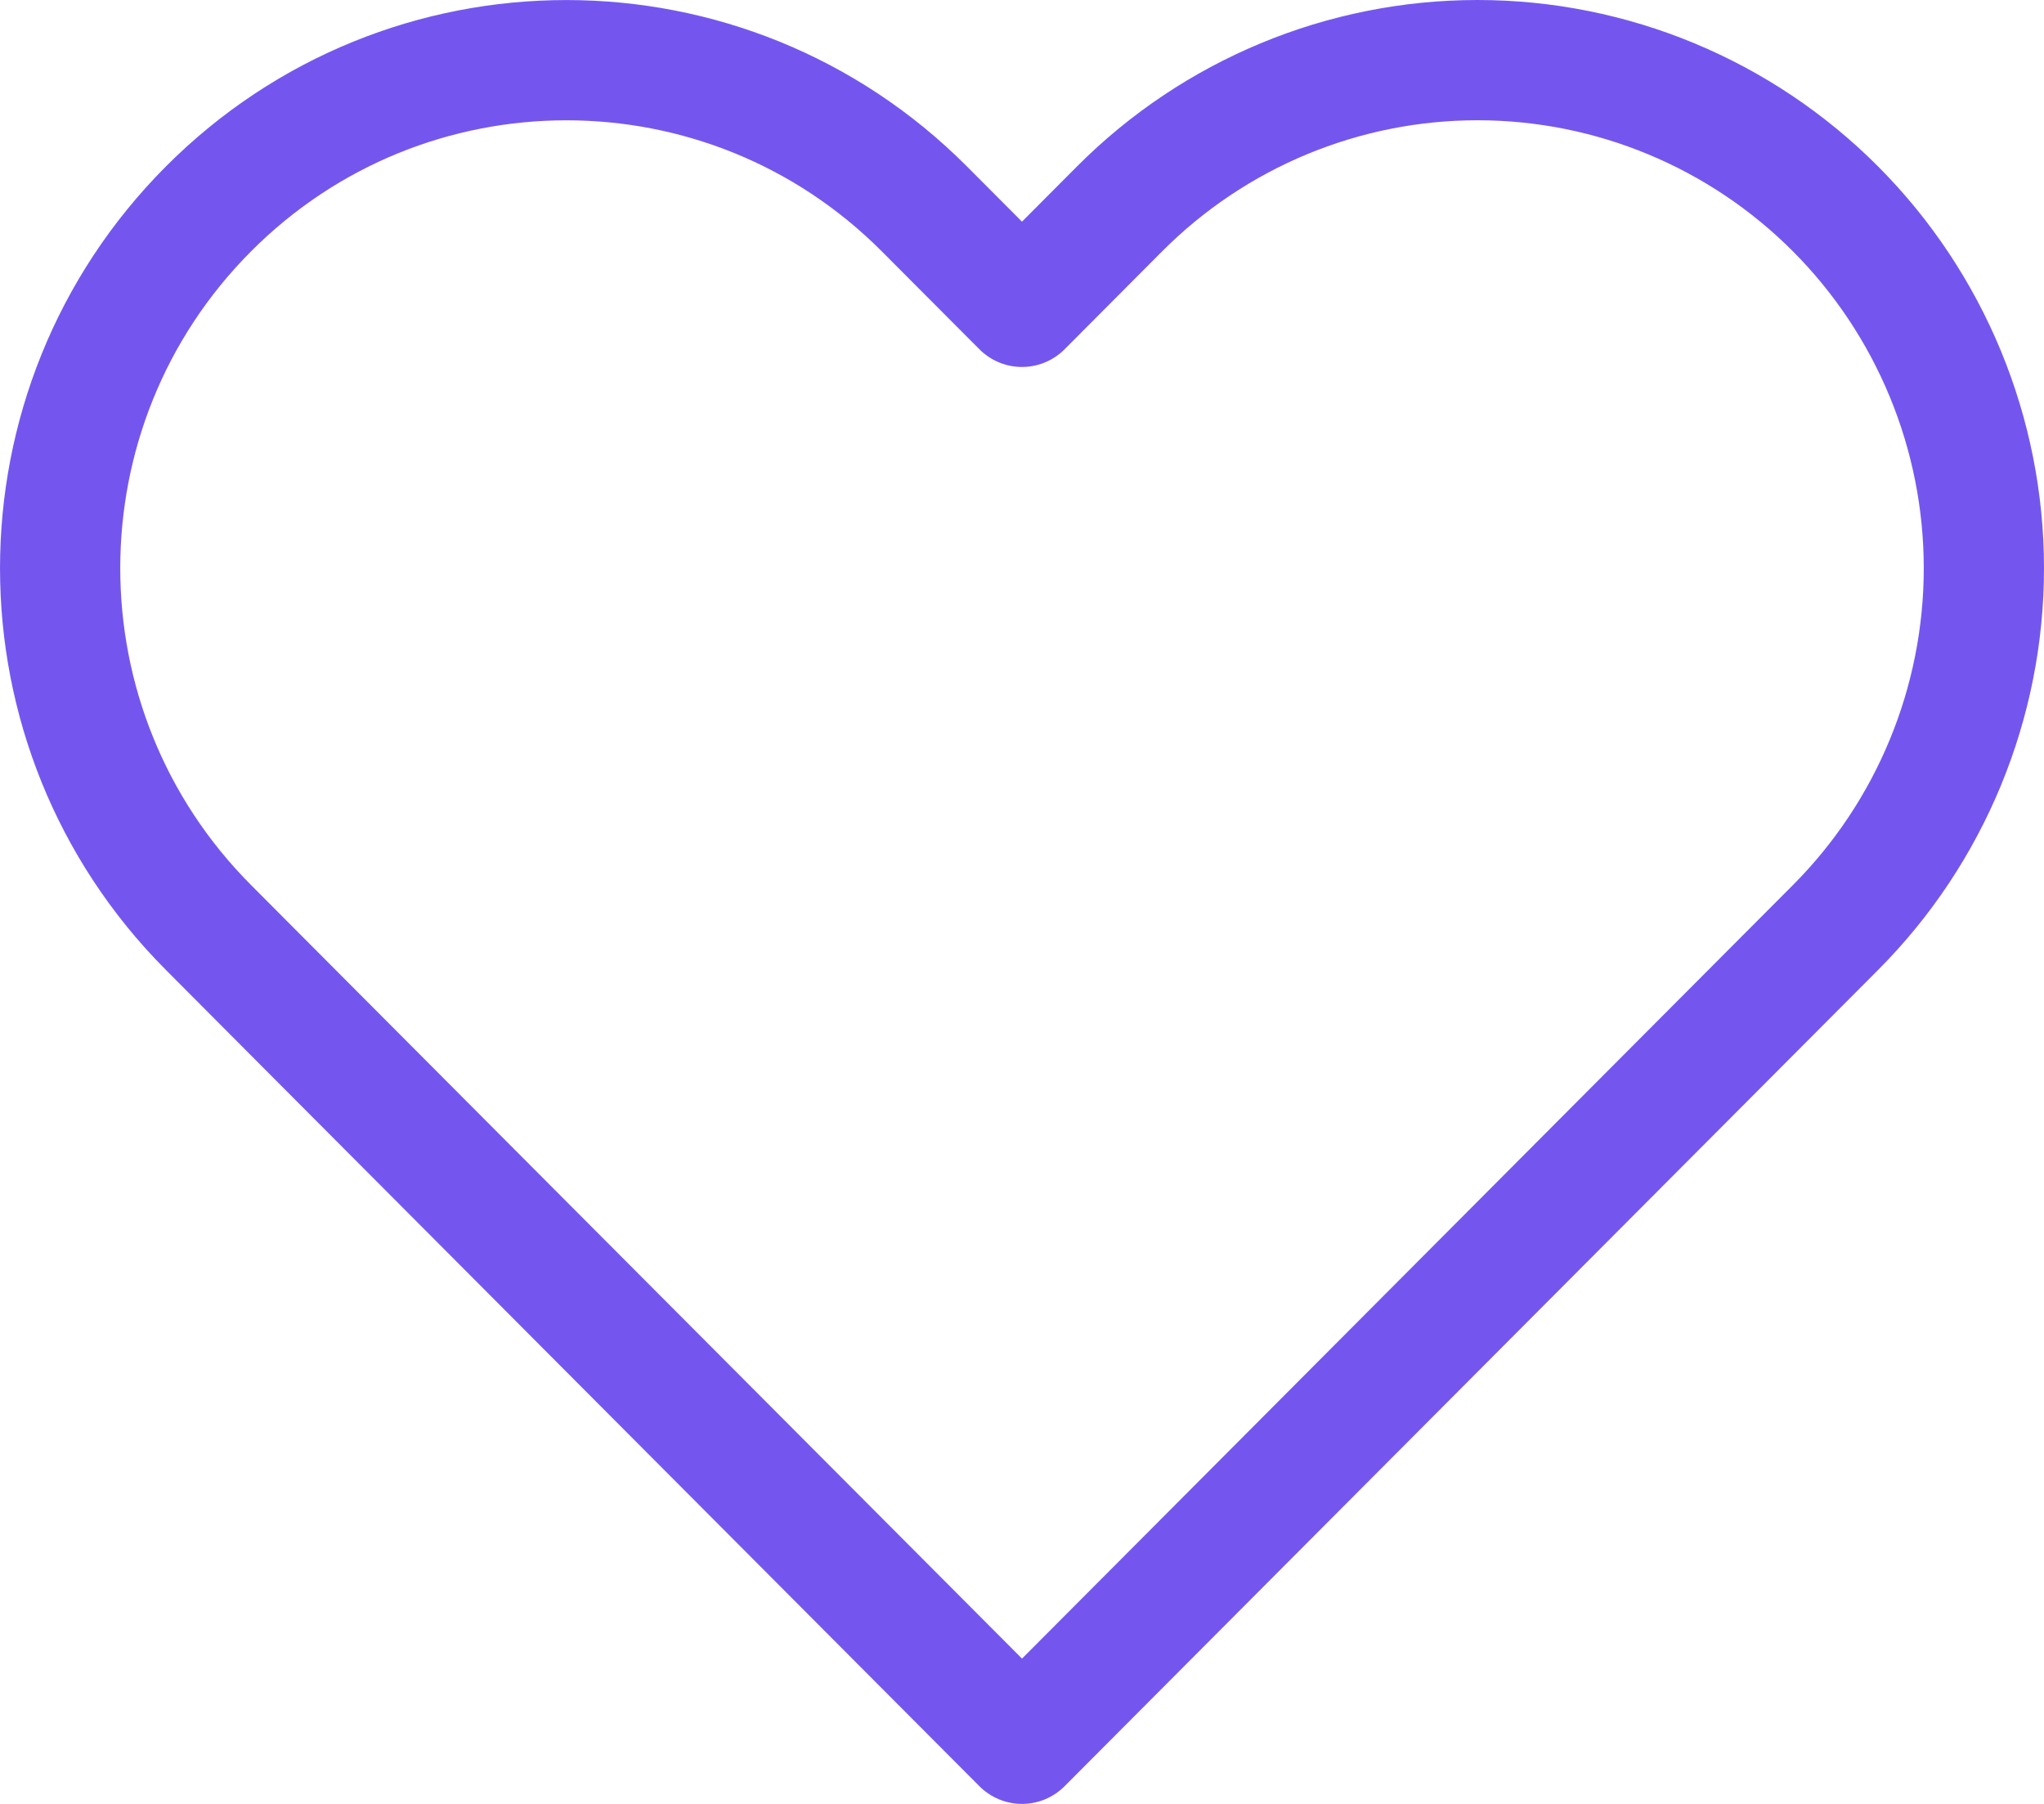
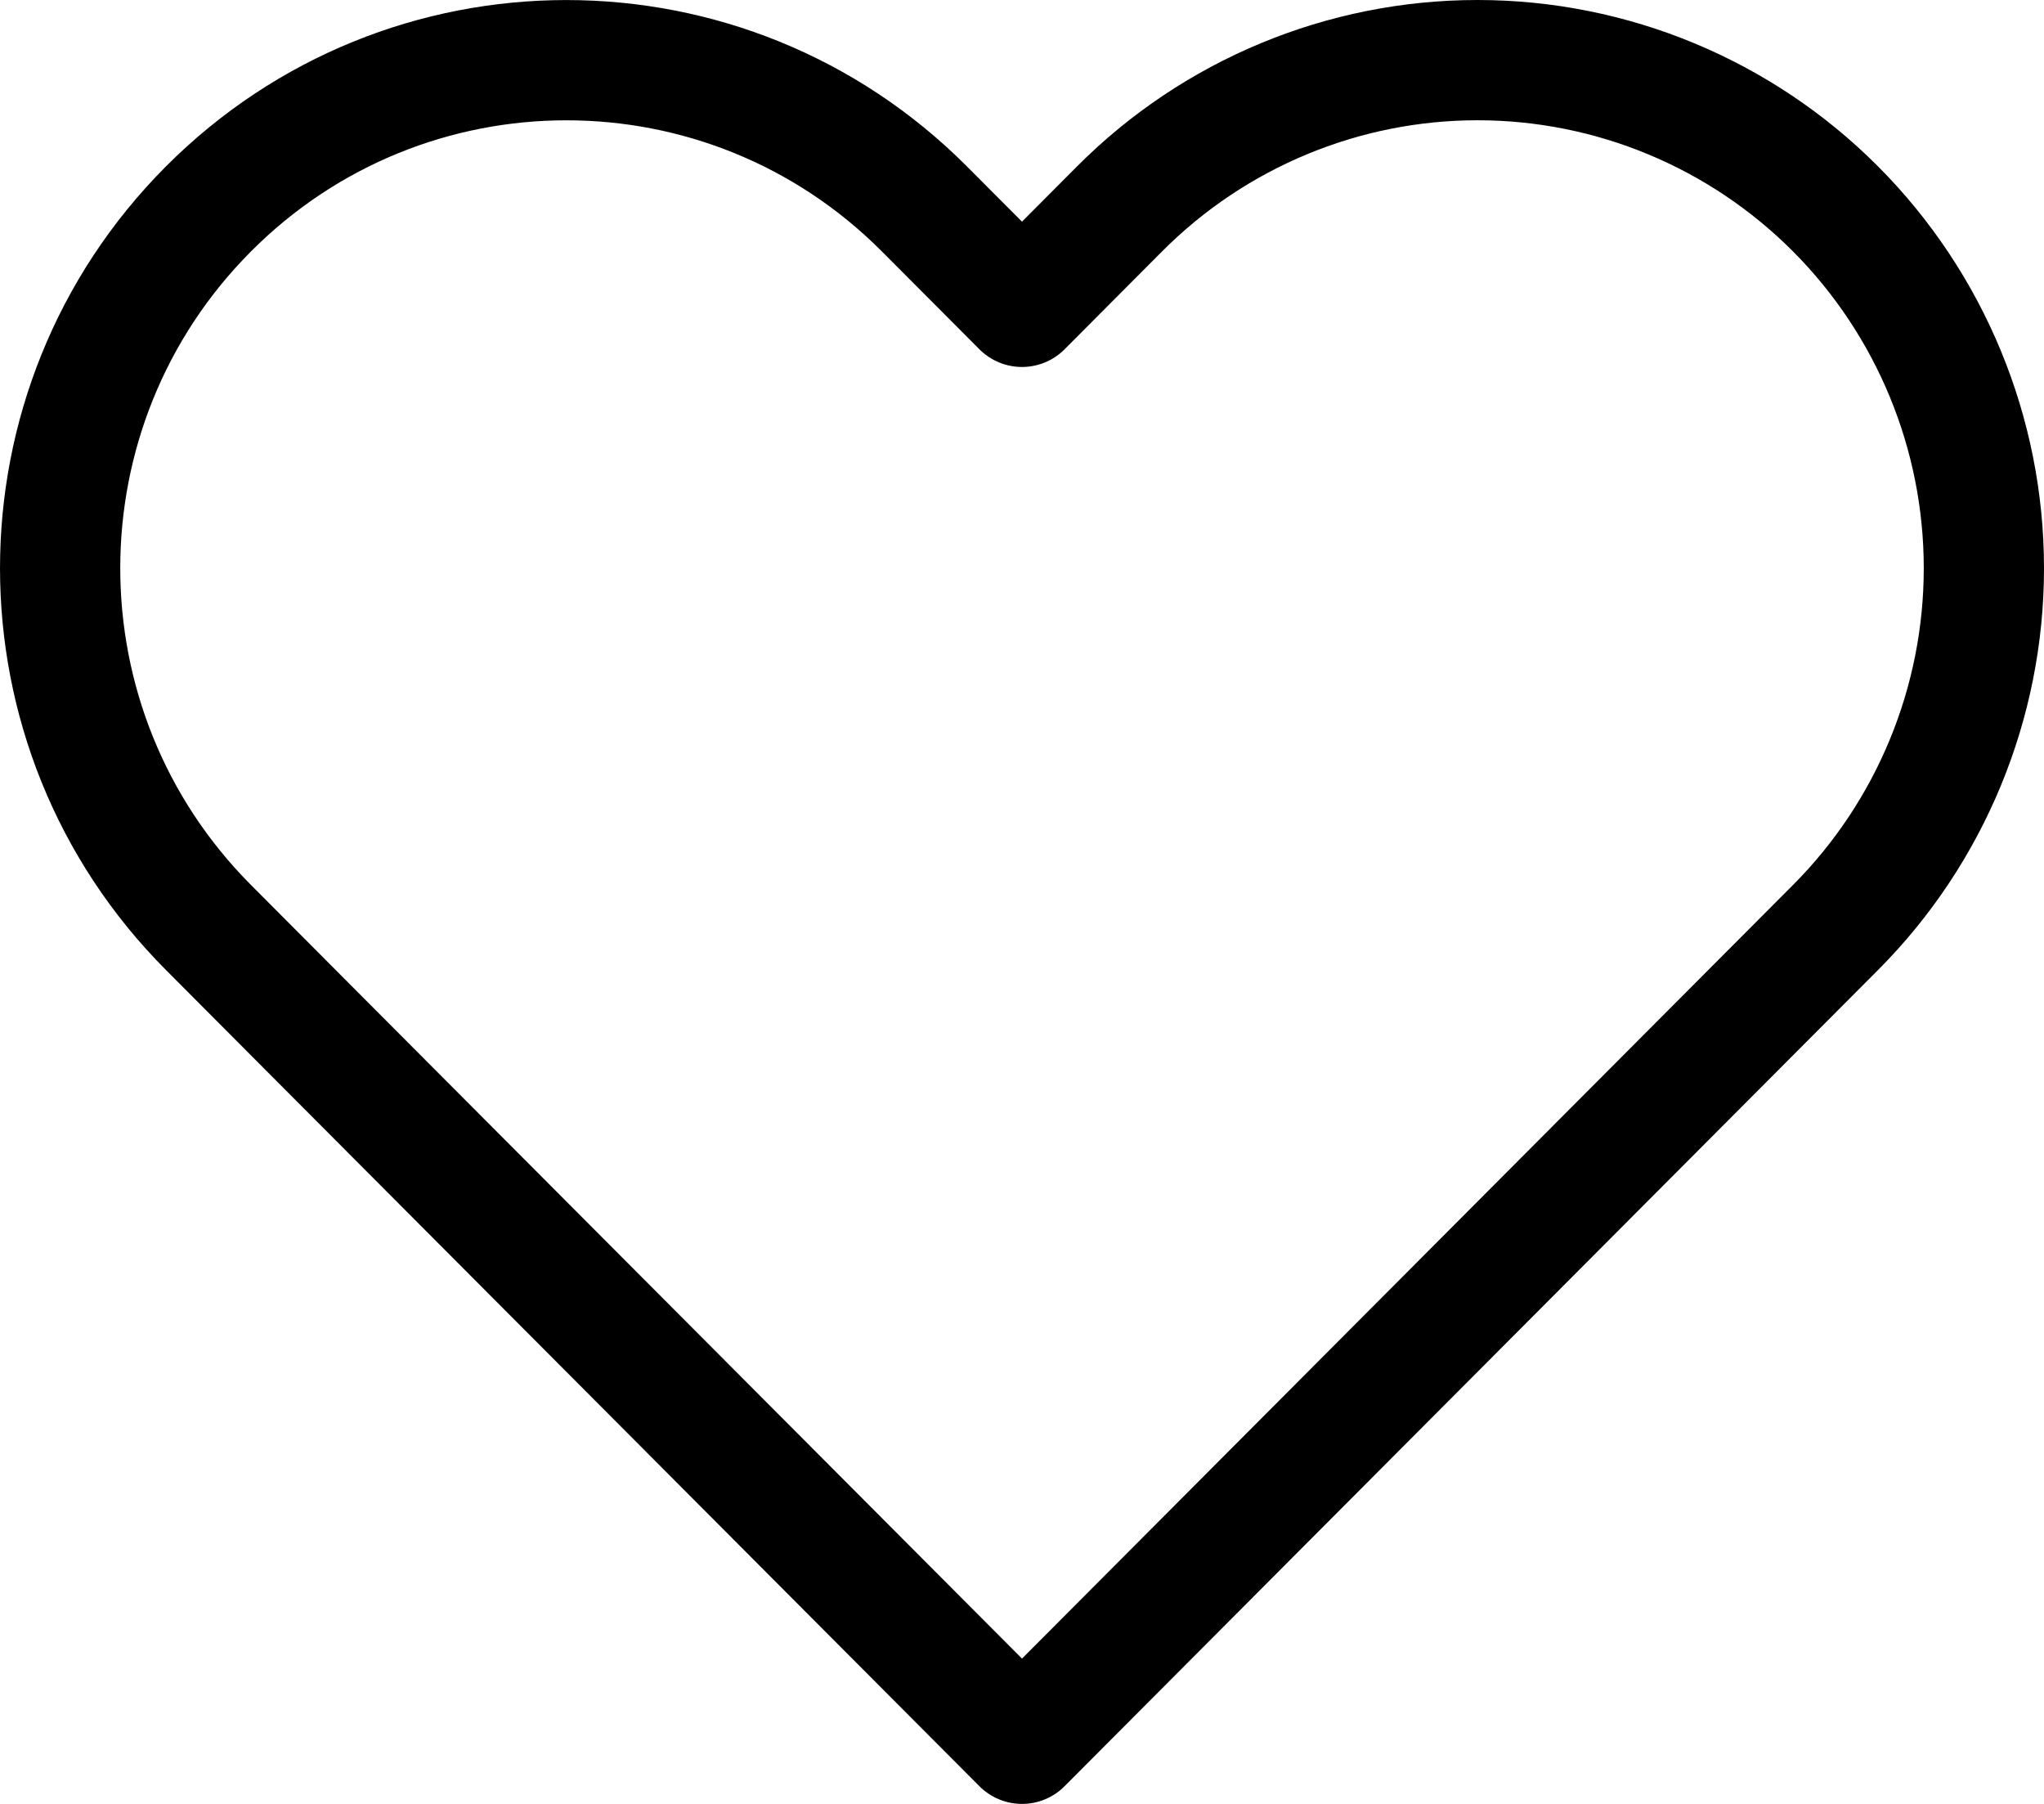
- <svg xmlns="http://www.w3.org/2000/svg" width="34px" height="30px" viewBox="0 0 34 30" version="1.1">
+ <svg xmlns="http://www.w3.org/2000/svg" viewBox="0 0 34 30" version="1.1">
  <g id="Page-1" stroke="none" stroke-width="1" fill="none" fill-rule="evenodd" stroke-linecap="round" stroke-linejoin="round">
-     <g id="Desktop" transform="translate(-1095, -728)" stroke="#7456EF" stroke-width="2">
+     <g id="Desktop" transform="translate(-1095, -728)" stroke="currentColor" stroke-width="2">
      <g id="Group-10" transform="translate(844, 55)">
        <g id="Group-11" transform="translate(0, 656)">
          <g id="heart" transform="translate(252, 18)">
            <path d="M29.533,2.475 C27.953,0.89 25.811,0 23.577,0 C21.344,0 19.201,0.89 17.622,2.475 L16,4.103 L14.377,2.475 C11.088,-0.824 5.756,-0.824 2.467,2.475 C-0.822,5.775 -0.822,11.124 2.467,14.424 L4.089,16.052 L16,28 L27.91,16.052 L29.533,14.424 C31.112,12.84 32,10.69 32,8.45 C32,6.209 31.112,4.06 29.533,2.475 Z" id="Shape" />
          </g>
        </g>
      </g>
    </g>
  </g>
</svg>
